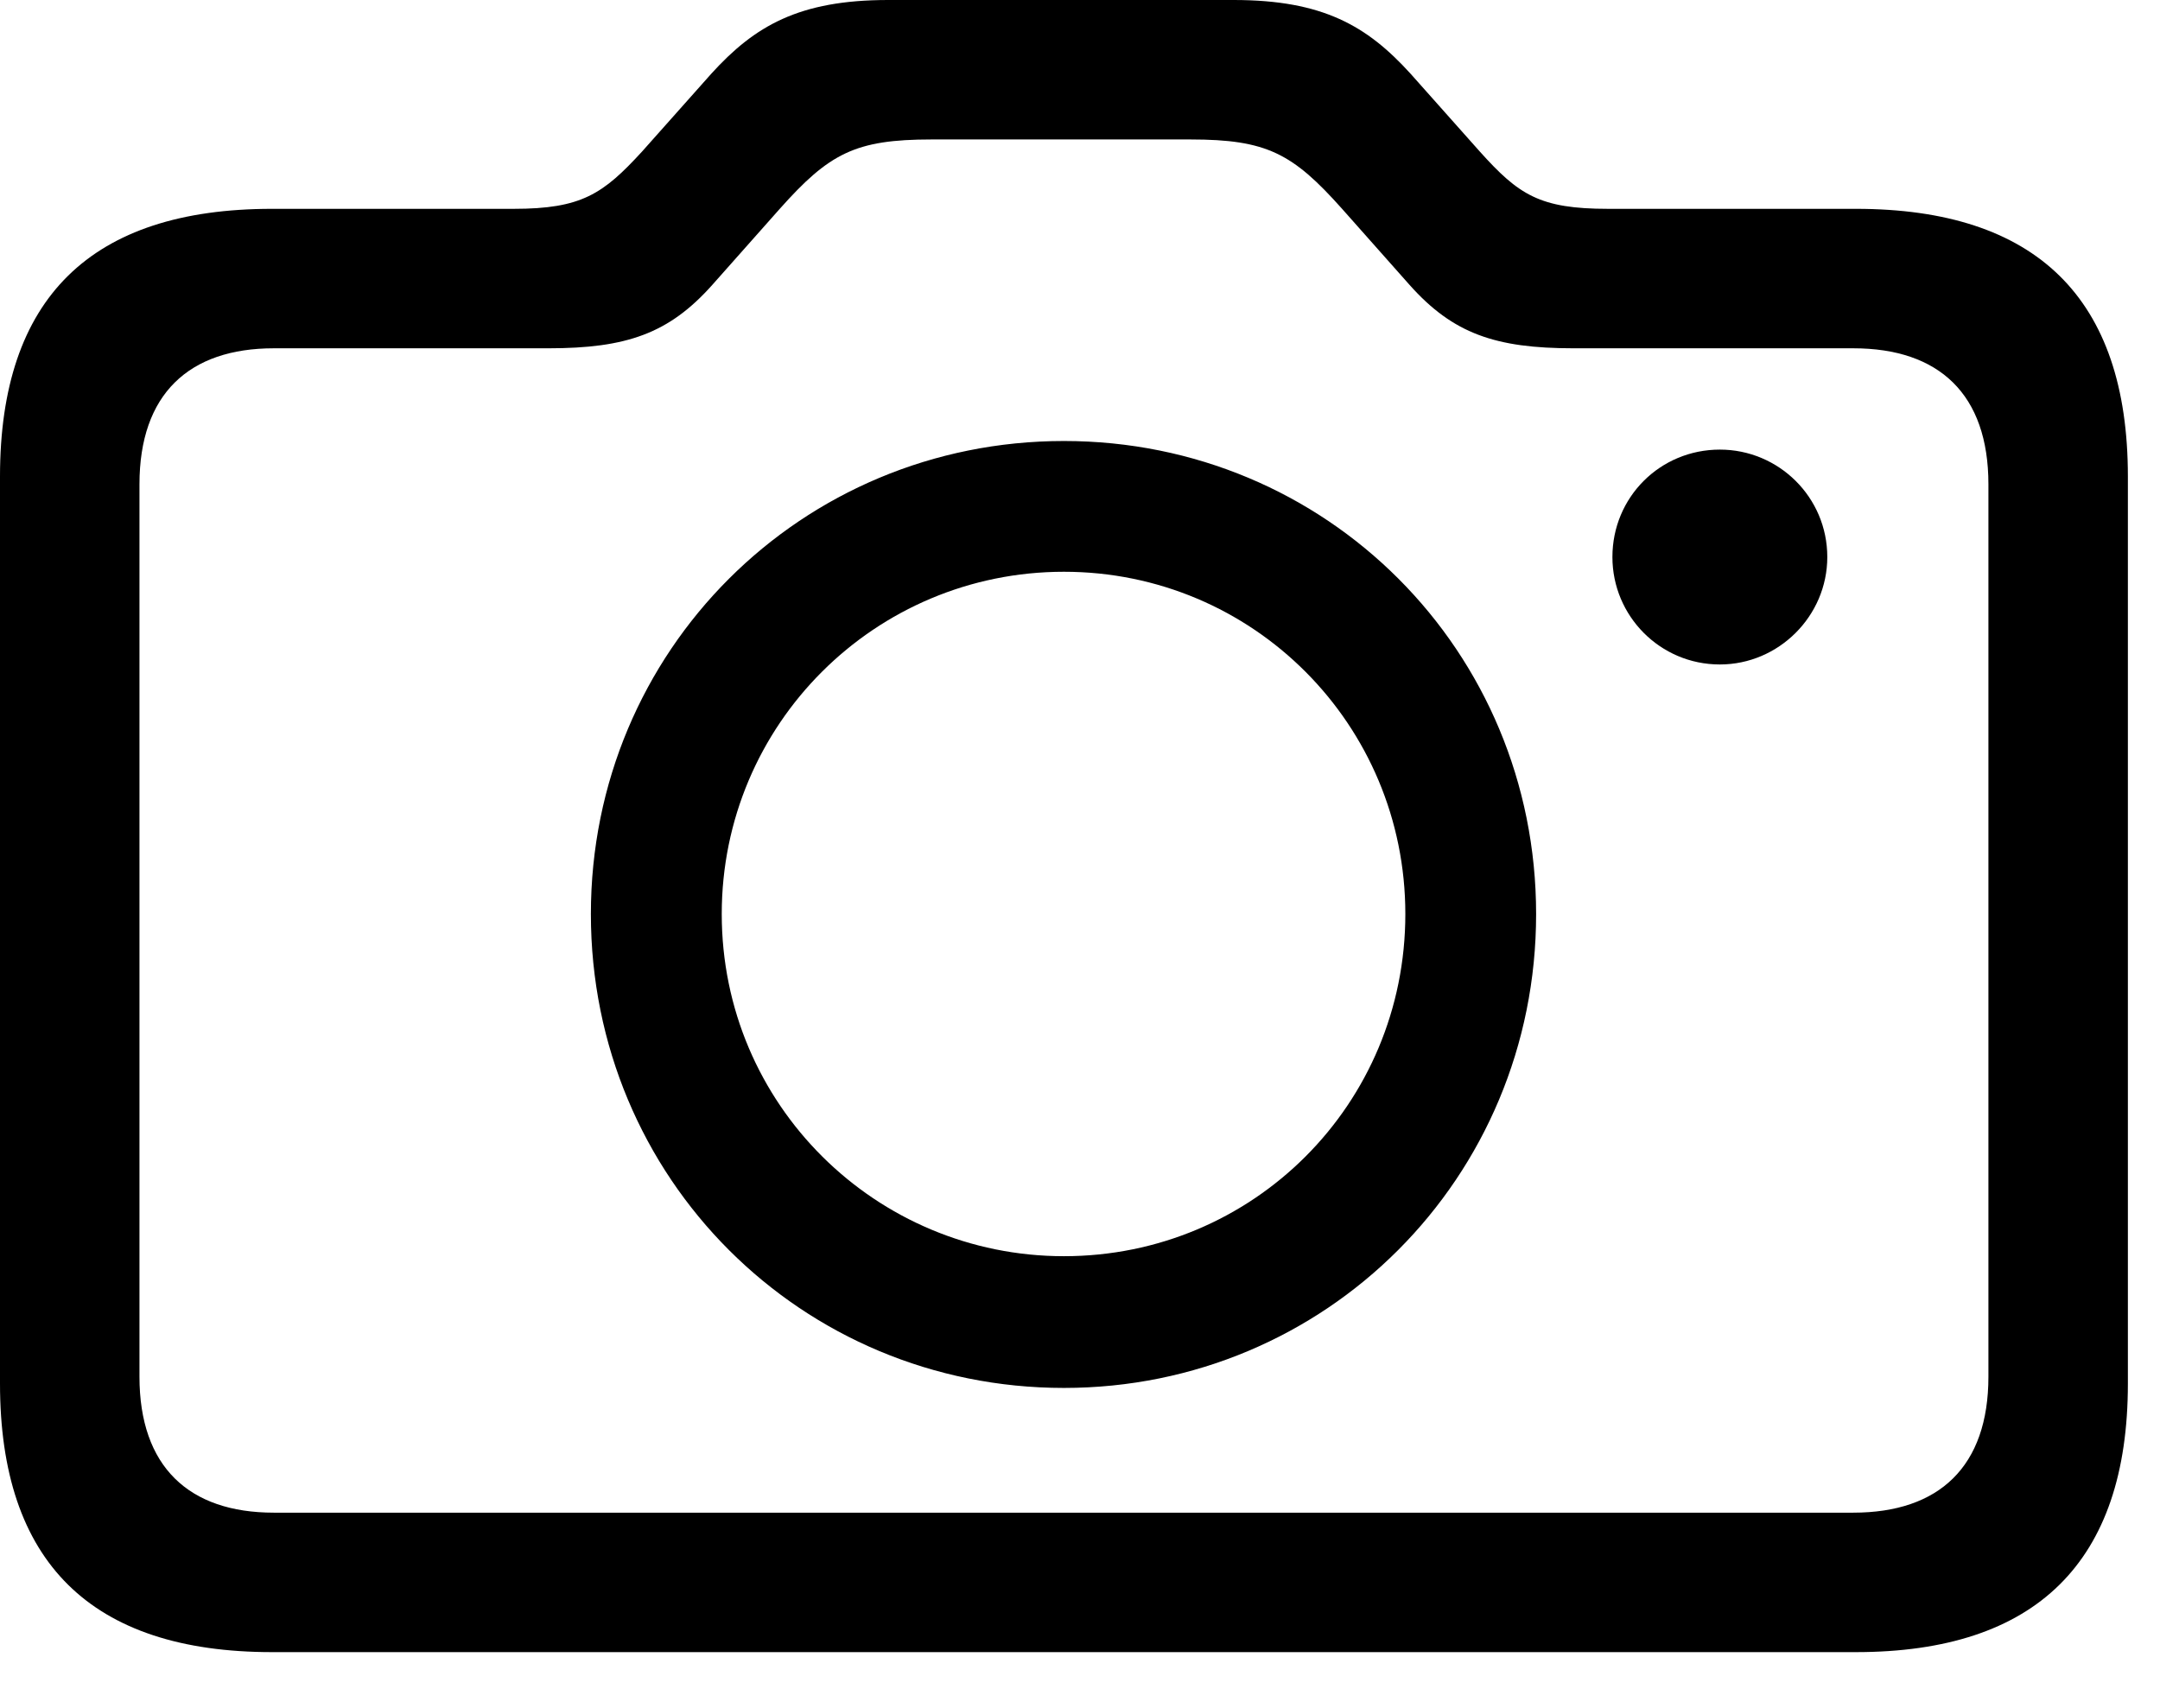
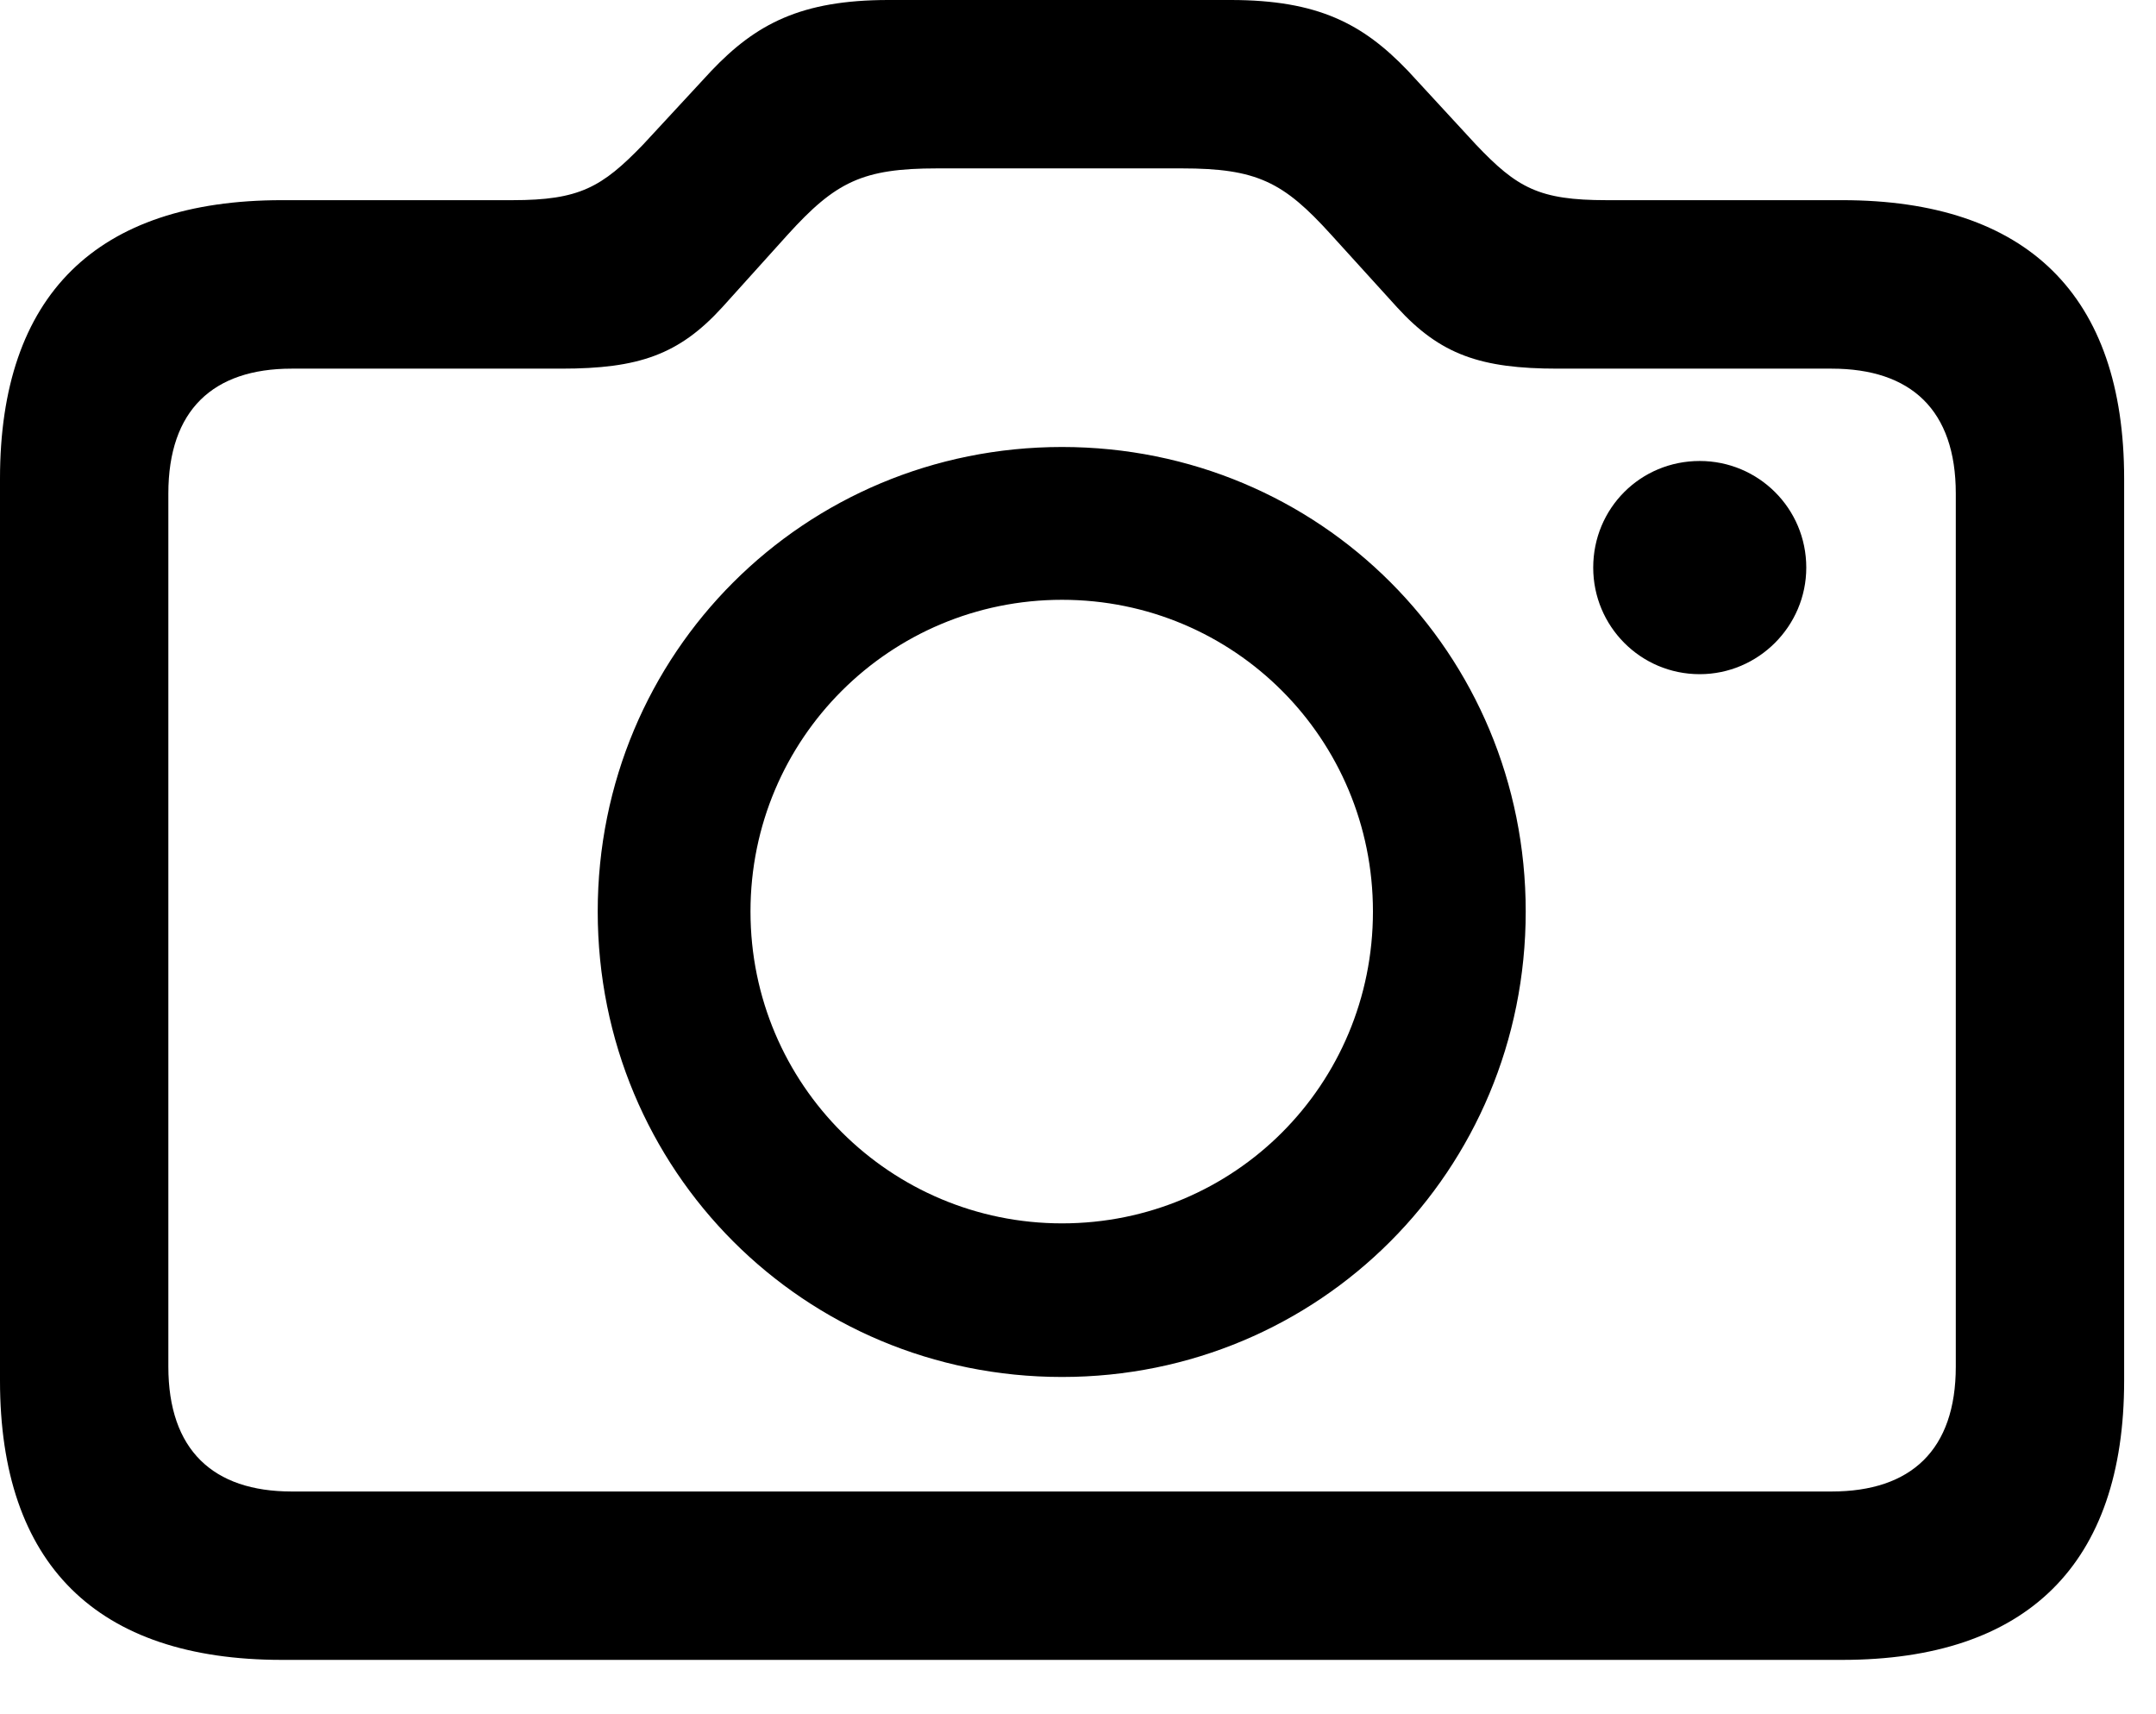
- <svg xmlns="http://www.w3.org/2000/svg" version="1.1" viewBox="0 0 24.346 19.248">
+ <svg xmlns="http://www.w3.org/2000/svg" version="1.1" viewBox="0 0 24.499 19.466">
  <g>
-     <rect height="19.248" opacity="0" width="24.346" x="0" y="0" />
-     <path d="M19.385 7.49C20.049 7.49 20.596 6.943 20.596 6.279C20.596 5.605 20.049 5.068 19.385 5.068C18.711 5.068 18.174 5.605 18.174 6.279C18.174 6.943 18.711 7.49 19.385 7.49ZM3.066 18.623L20.918 18.623C22.949 18.623 23.984 17.607 23.984 15.596L23.984 5.371C23.984 3.359 22.949 2.354 20.918 2.354L18.125 2.354C17.354 2.354 17.119 2.197 16.68 1.709L15.898 0.83C15.41 0.293 14.912 0 13.906 0L10.01 0C9.004 0 8.506 0.293 8.018 0.83L7.236 1.709C6.797 2.188 6.553 2.354 5.791 2.354L3.066 2.354C1.025 2.354 0 3.359 0 5.371L0 15.596C0 17.607 1.025 18.623 3.066 18.623ZM3.086 17.051C2.129 17.051 1.572 16.533 1.572 15.518L1.572 5.459C1.572 4.443 2.129 3.926 3.086 3.926L6.182 3.926C7.061 3.926 7.539 3.76 8.027 3.213L8.789 2.354C9.346 1.729 9.639 1.572 10.498 1.572L13.418 1.572C14.277 1.572 14.57 1.729 15.127 2.354L15.889 3.213C16.377 3.76 16.855 3.926 17.734 3.926L20.889 3.926C21.855 3.926 22.412 4.443 22.412 5.459L22.412 15.518C22.412 16.533 21.855 17.051 20.889 17.051ZM11.992 15.645C14.941 15.645 17.314 13.281 17.314 10.303C17.314 7.334 14.951 4.971 11.992 4.971C9.033 4.971 6.66 7.334 6.66 10.303C6.66 13.281 9.033 15.645 11.992 15.645ZM11.992 14.16C9.873 14.16 8.135 12.451 8.135 10.303C8.135 8.164 9.863 6.445 11.992 6.445C14.121 6.445 15.84 8.164 15.84 10.303C15.84 12.451 14.121 14.16 11.992 14.16Z" fill="black" />
+     <rect height="19.466" opacity="0" width="24.499" x="0" y="0" />
+     <path d="M19.314 7.659C19.98 7.659 20.525 7.114 20.525 6.448C20.525 5.774 19.98 5.237 19.314 5.237C18.641 5.237 18.104 5.774 18.104 6.448C18.104 7.114 18.641 7.659 19.314 7.659ZM3.204 18.857L20.932 18.857C23.034 18.857 24.137 17.769 24.137 15.685L24.137 5.438C24.137 3.354 23.034 2.274 20.932 2.274L18.255 2.274C17.489 2.274 17.24 2.136 16.771 1.642L15.999 0.805C15.489 0.272 14.979 0 13.984 0L10.096 0C9.102 0 8.59 0.272 8.083 0.805L7.308 1.642C6.839 2.128 6.584 2.274 5.824 2.274L3.204 2.274C1.096 2.274 0 3.354 0 5.438L0 15.685C0 17.769 1.096 18.857 3.204 18.857ZM3.314 16.944C2.422 16.944 1.913 16.473 1.913 15.525L1.913 5.607C1.913 4.658 2.422 4.188 3.314 4.188L6.379 4.188C7.257 4.188 7.715 4.03 8.207 3.491L8.949 2.668C9.495 2.066 9.799 1.913 10.649 1.913L13.43 1.913C14.283 1.913 14.584 2.068 15.123 2.663L15.875 3.491C16.366 4.029 16.824 4.188 17.701 4.188L20.813 4.188C21.715 4.188 22.224 4.658 22.224 5.607L22.224 15.525C22.224 16.473 21.715 16.944 20.813 16.944ZM12.068 15.643C14.989 15.643 17.337 13.302 17.337 10.355C17.337 7.418 14.997 5.078 12.068 5.078C9.142 5.078 6.792 7.418 6.792 10.355C6.792 13.302 9.142 15.643 12.068 15.643ZM12.068 13.898C10.123 13.898 8.528 12.326 8.528 10.355C8.528 8.391 10.115 6.814 12.068 6.814C14.024 6.814 15.601 8.391 15.601 10.355C15.601 12.326 14.024 13.898 12.068 13.898Z" fill="black" />
  </g>
</svg>
